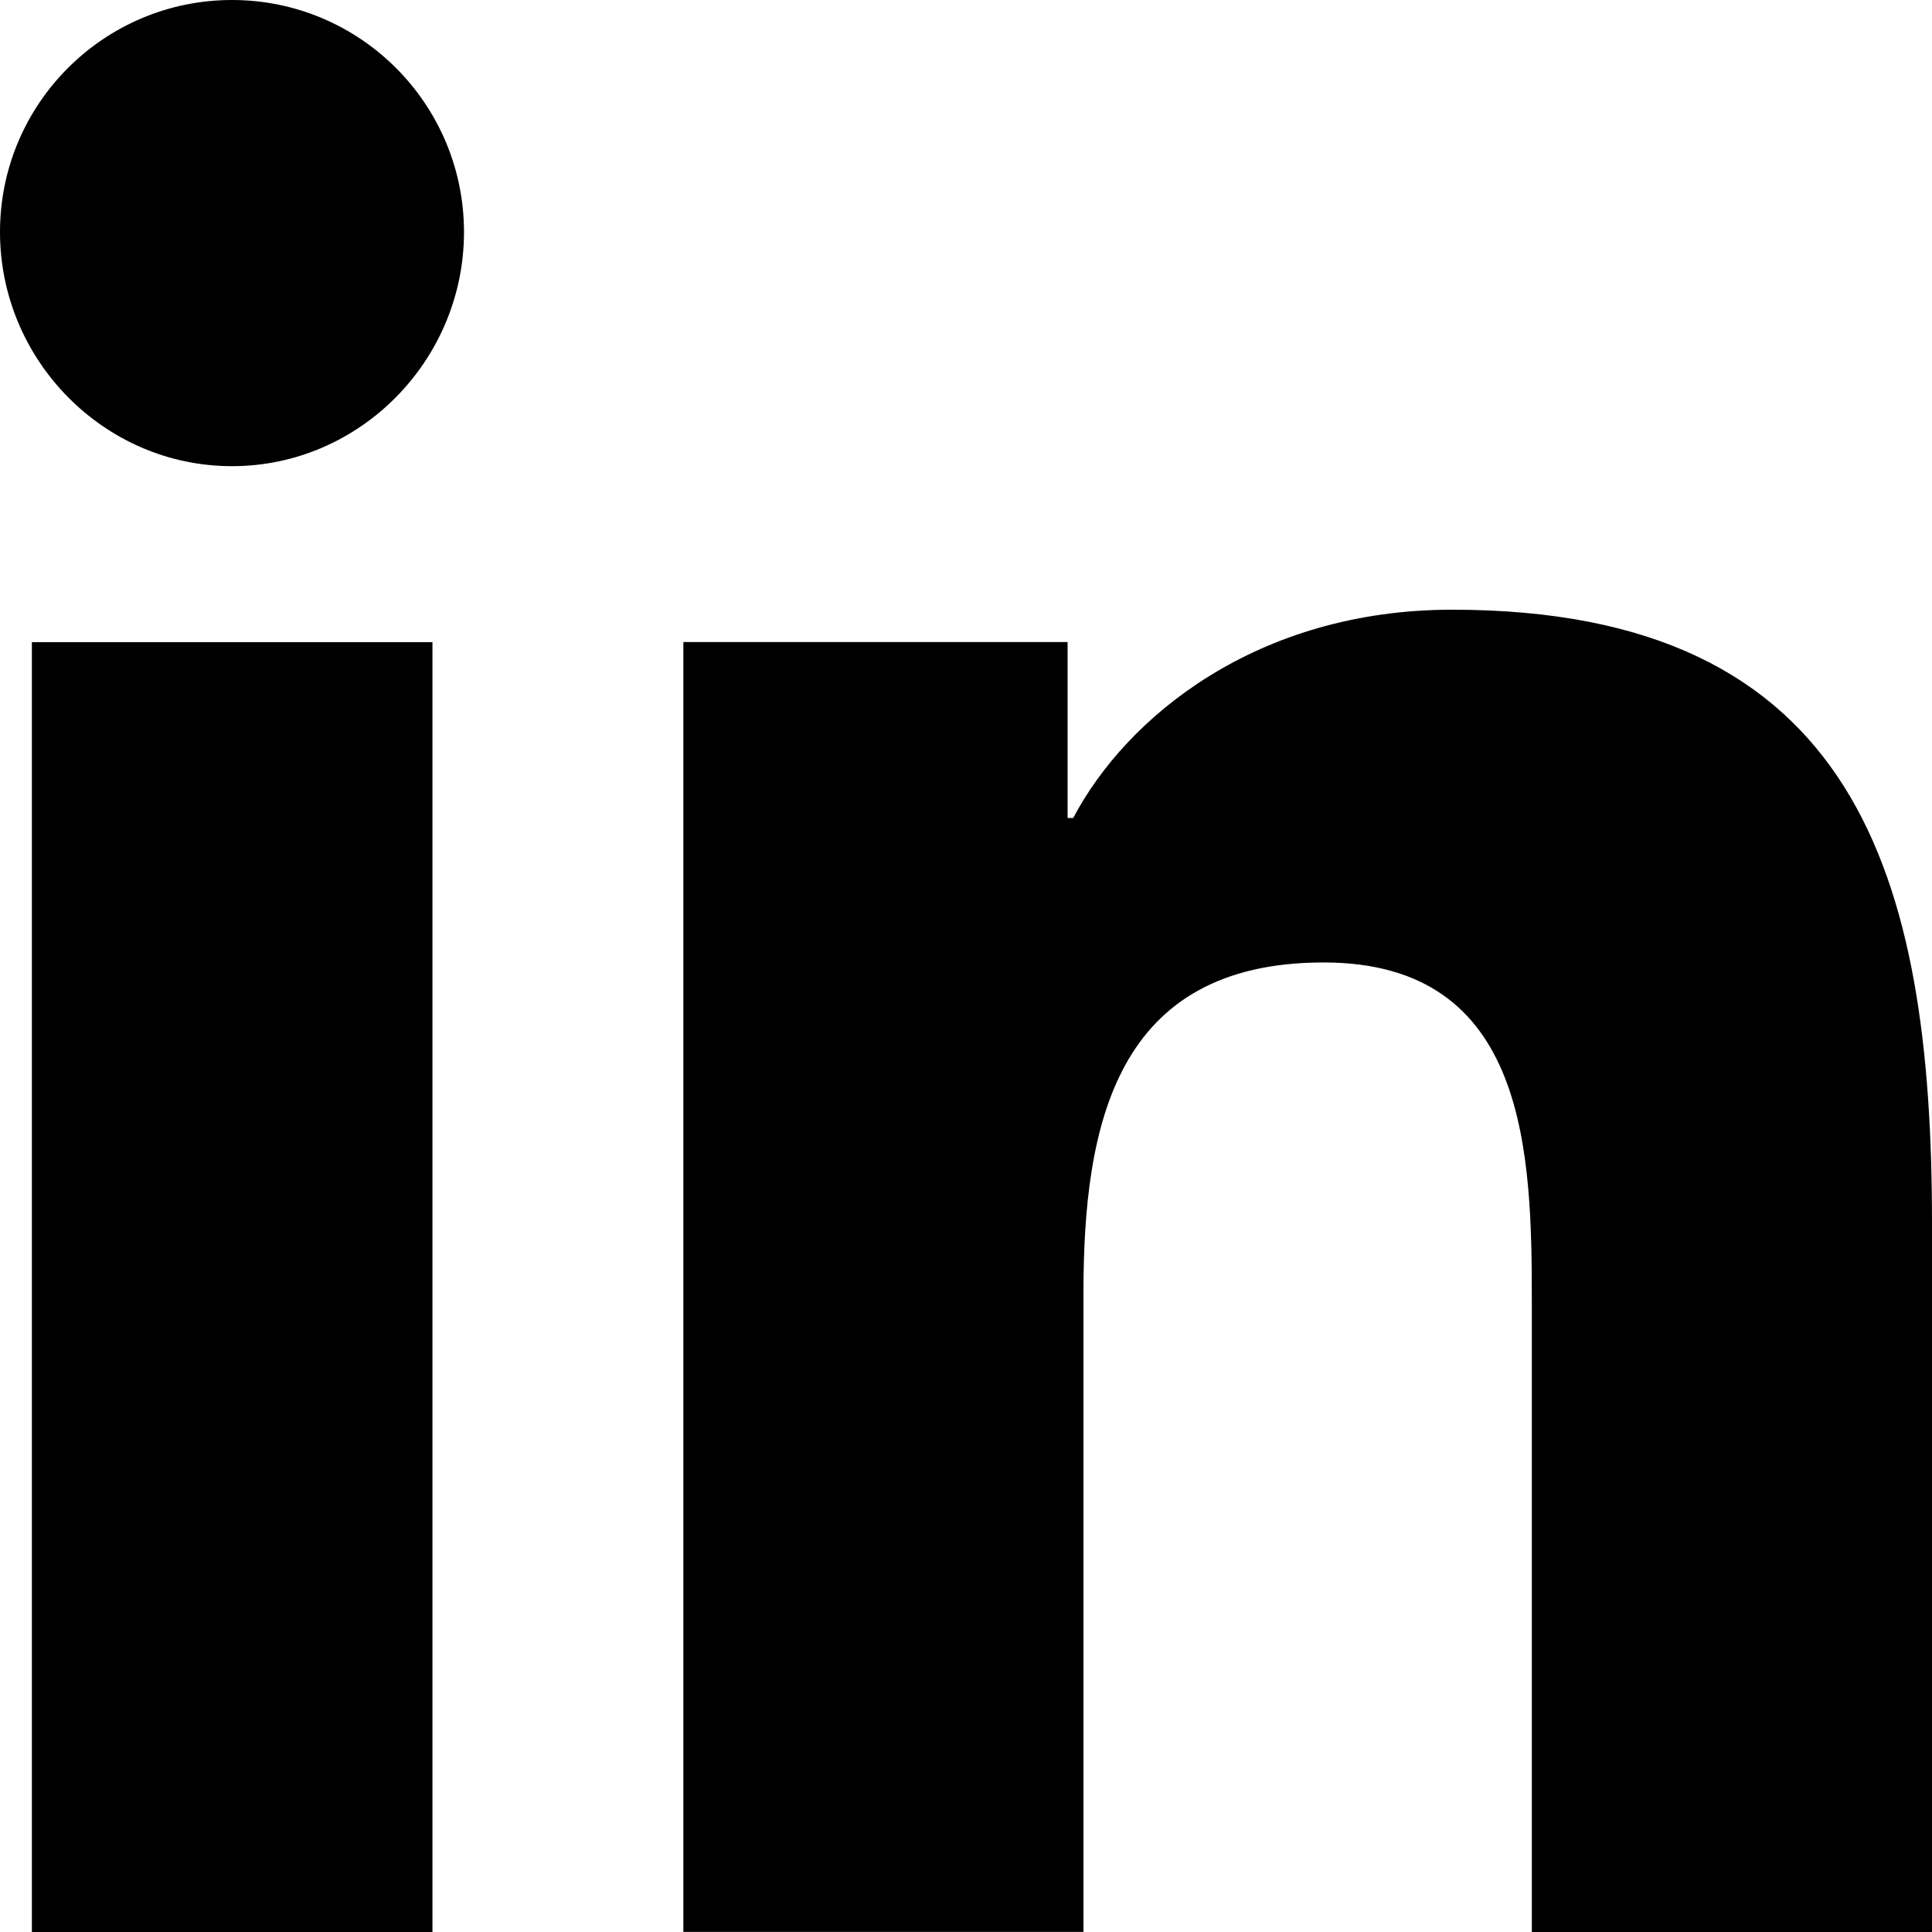
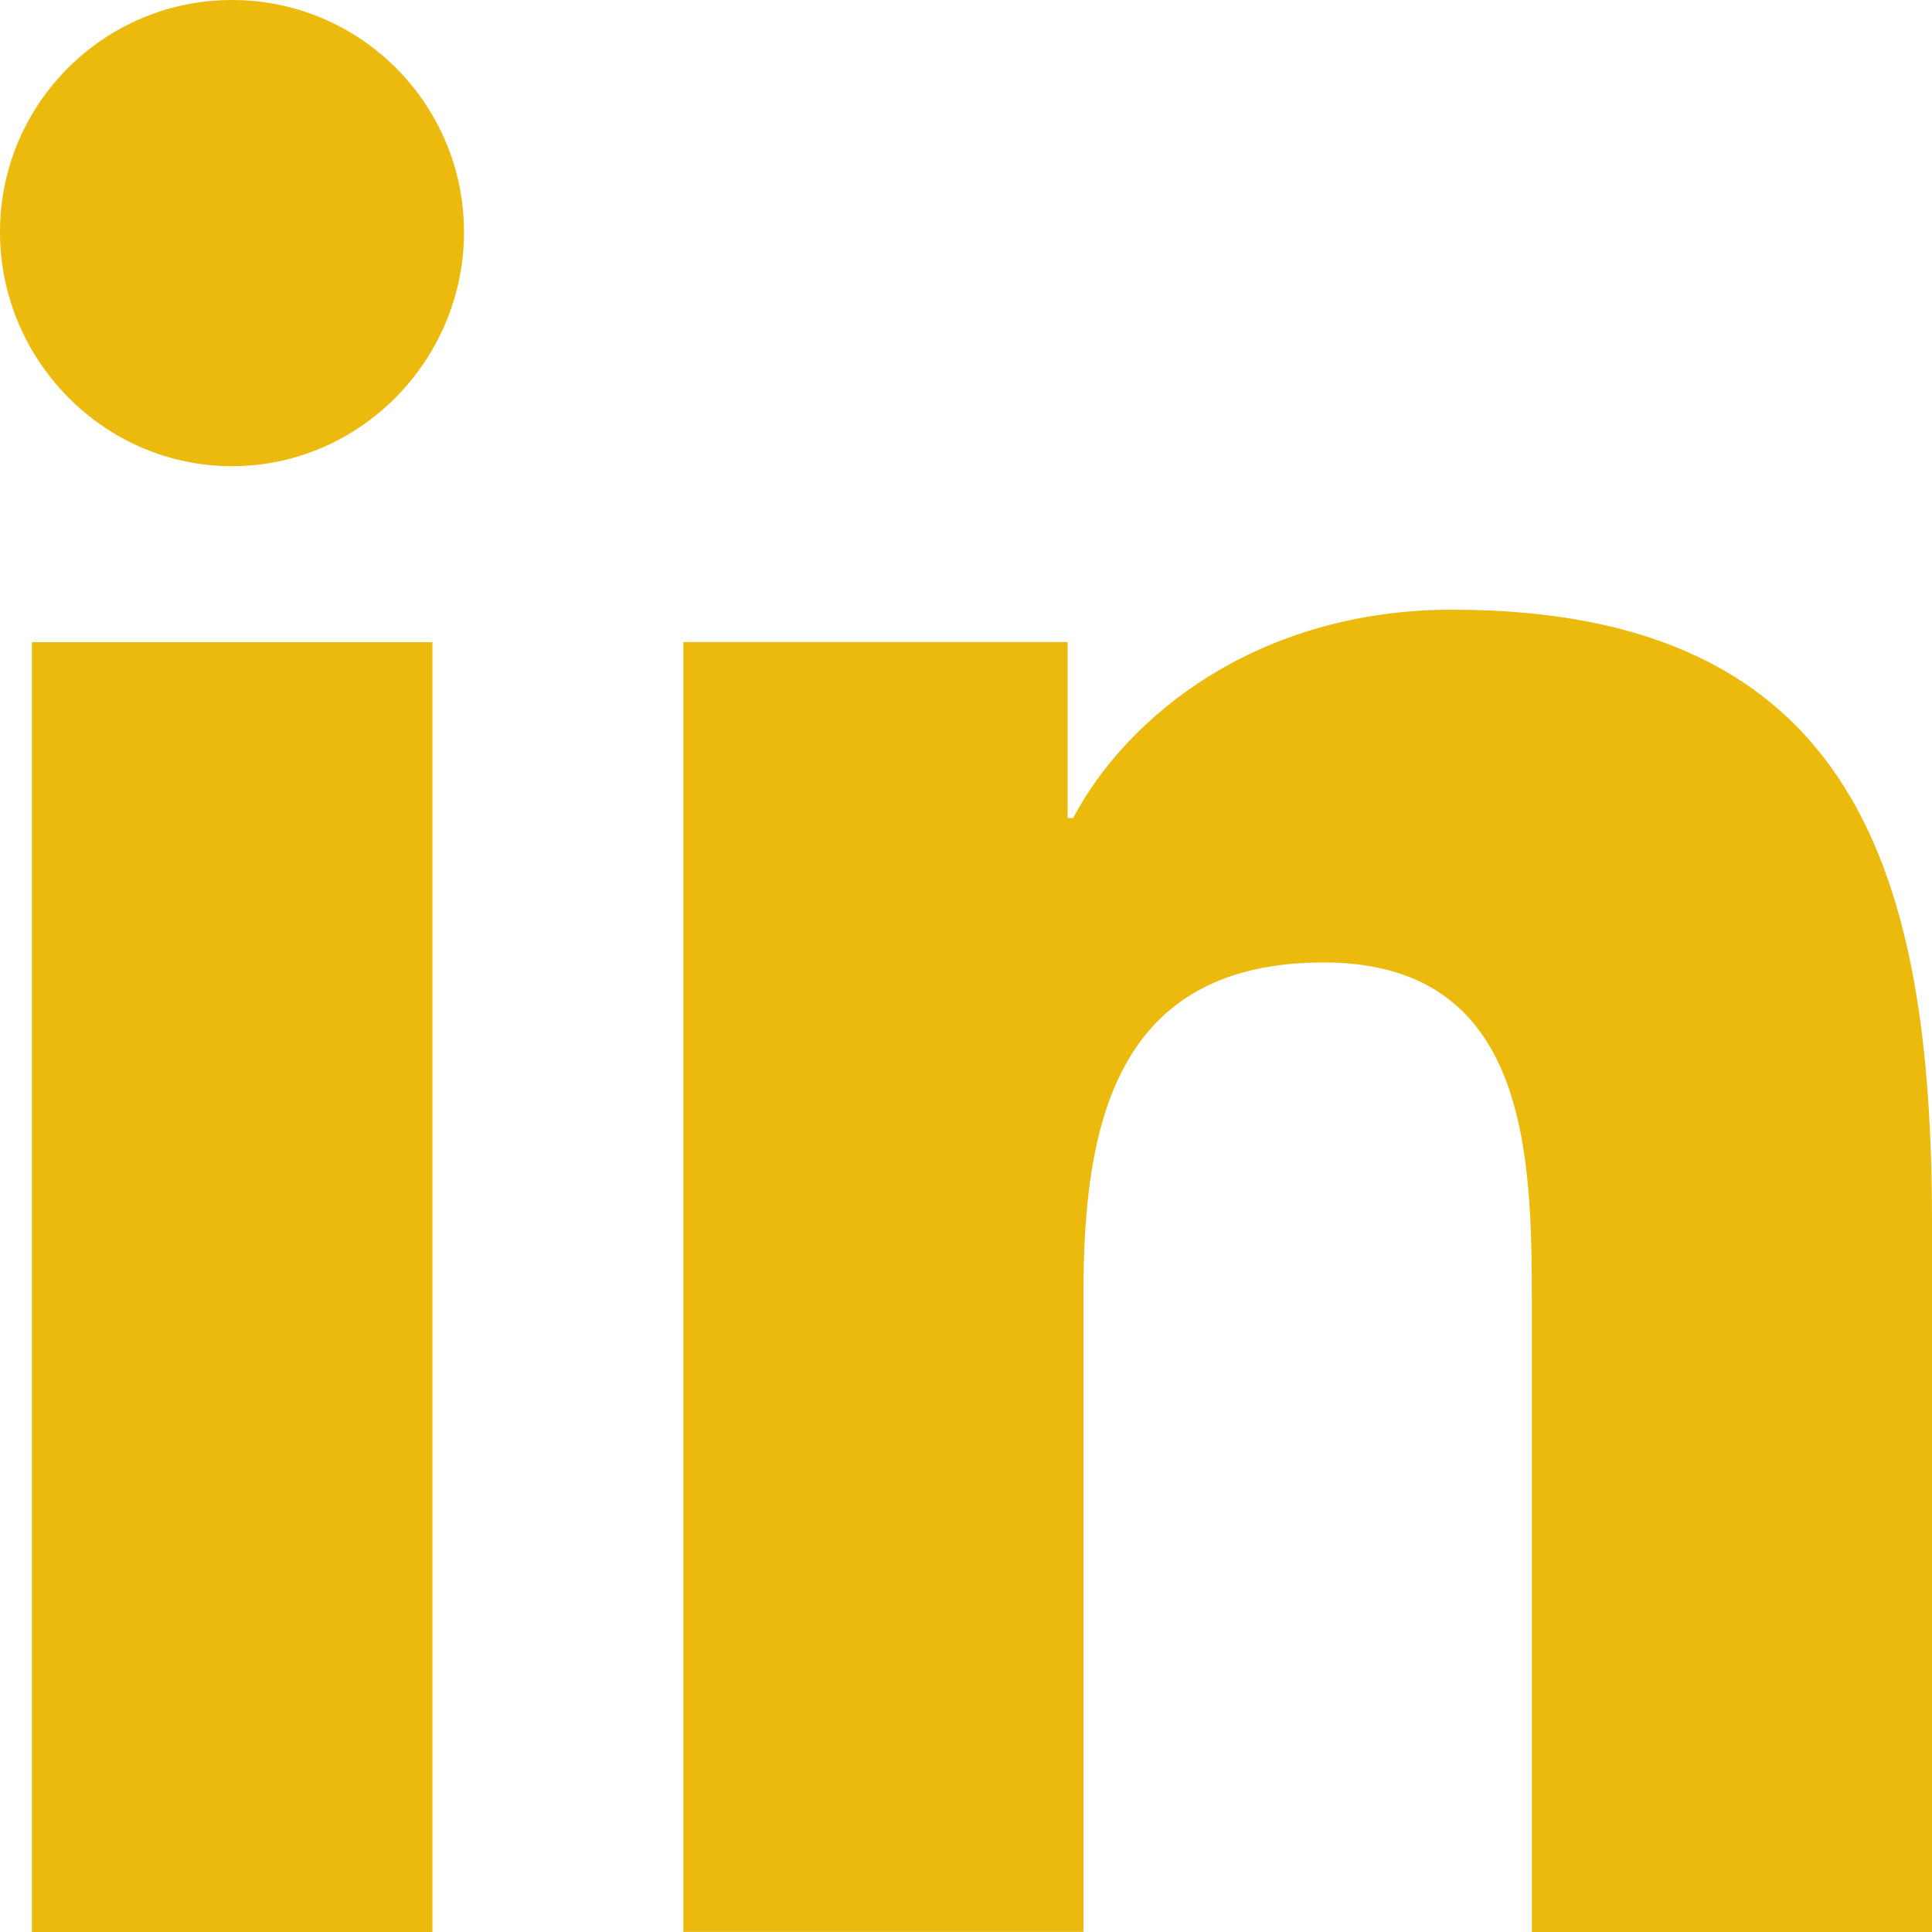
- <svg xmlns="http://www.w3.org/2000/svg" id="Bold" enable-background="new 0 0 24 24" height="512" viewBox="0 0 24 24" width="512">
-   <path d="m23.994 24v-.001h.006v-8.802c0-4.306-.927-7.623-5.961-7.623-2.42 0-4.044 1.328-4.707 2.587h-.07v-2.185h-4.773v16.023h4.97v-7.934c0-2.089.396-4.109 2.983-4.109 2.549 0 2.587 2.384 2.587 4.243v7.801z" />
-   <path d="m.396 7.977h4.976v16.023h-4.976z" />
-   <path d="m2.882 0c-1.591 0-2.882 1.291-2.882 2.882s1.291 2.909 2.882 2.909 2.882-1.318 2.882-2.909c-.001-1.591-1.292-2.882-2.882-2.882z" />
+ <svg xmlns="http://www.w3.org/2000/svg" version="1.1" id="Bold" x="0px" y="0px" width="512px" height="512px" viewBox="0 0 512 512" style="enable-background:new 0 0 512 512;" xml:space="preserve">
+   <style type="text/css">
+ 
+ 	.st0{fill:#EBBA0C;}
+ 
+ </style>
+   <path class="st0" d="M511.872,512v-0.021H512V324.203c0-91.862-19.776-162.625-127.168-162.625  c-51.627,0-86.271,28.331-100.416,55.189h-1.493v-46.613H181.099v341.824h106.026V342.721c0-44.566,8.448-87.659,63.638-87.659  c54.379,0,55.189,50.858,55.189,90.517V512H511.872z" />
+   <path class="st0" d="M8.448,170.176h106.154V512H8.448V170.176z" />
+   <path class="st0" d="M61.482,0C27.542,0,0,27.542,0,61.482c0,33.941,27.542,62.059,61.482,62.059  c33.941,0,61.483-28.118,61.483-62.059C122.944,27.542,95.403,0,61.482,0z" />
</svg>
